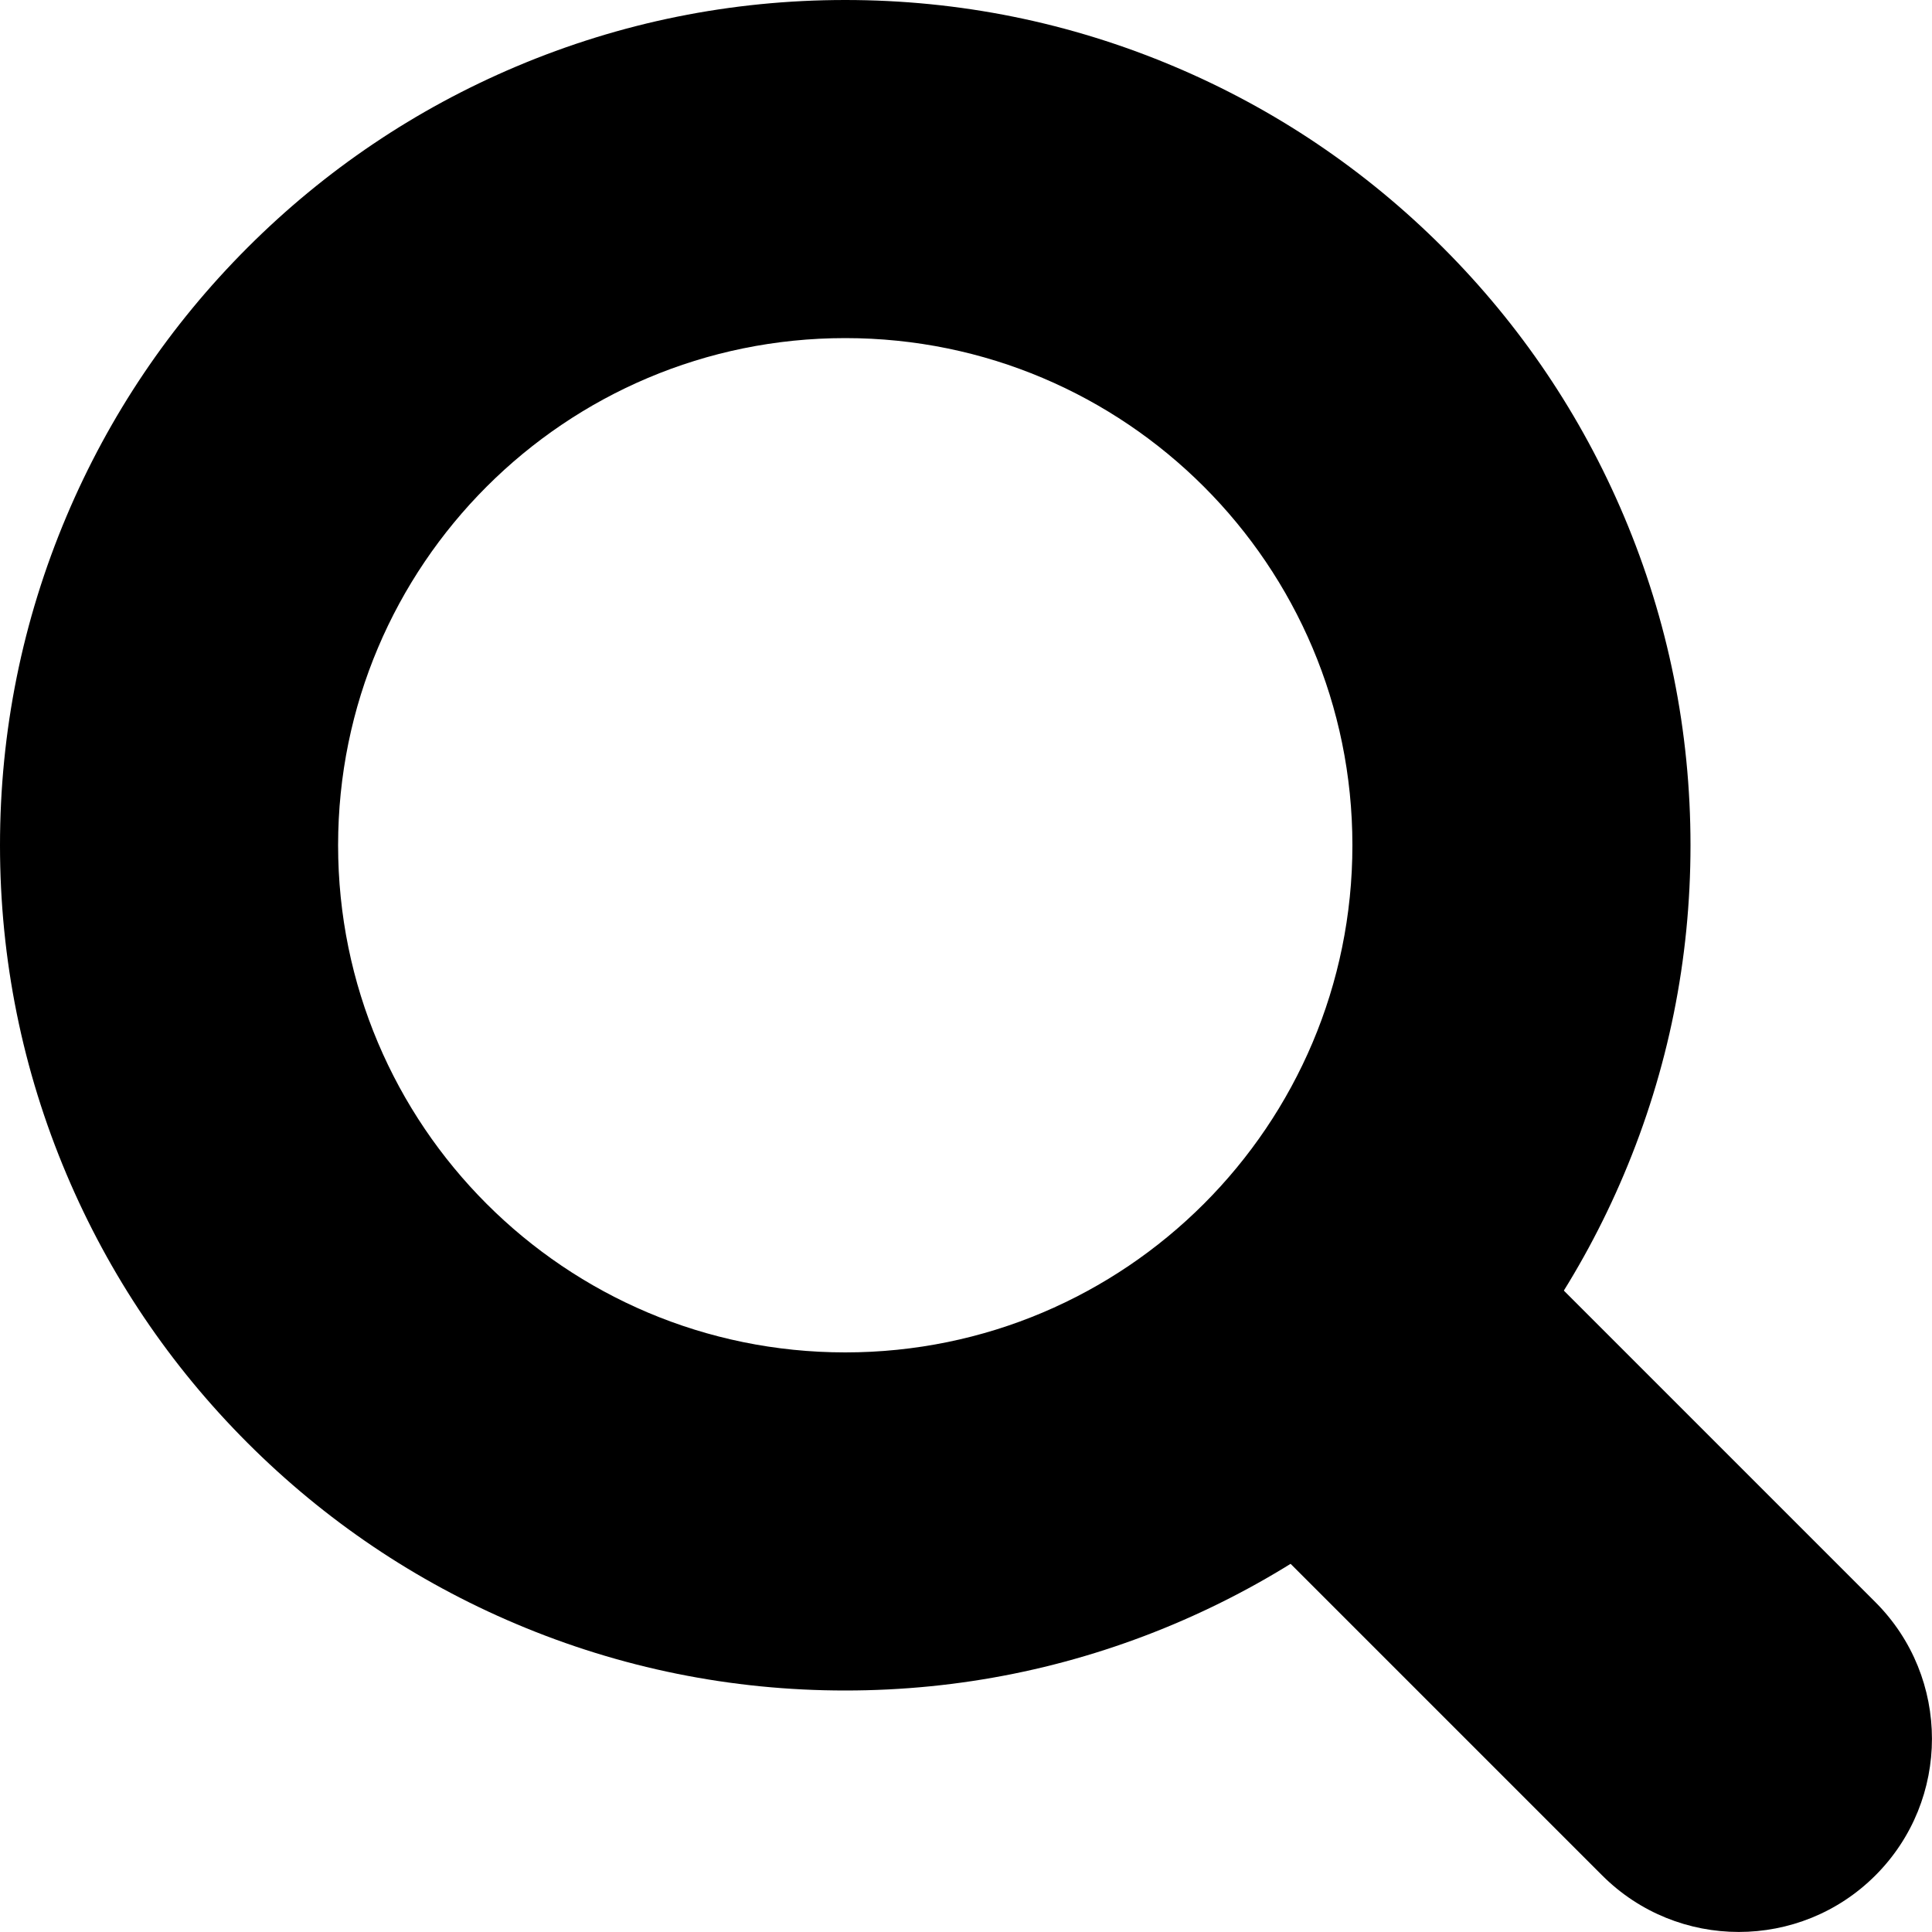
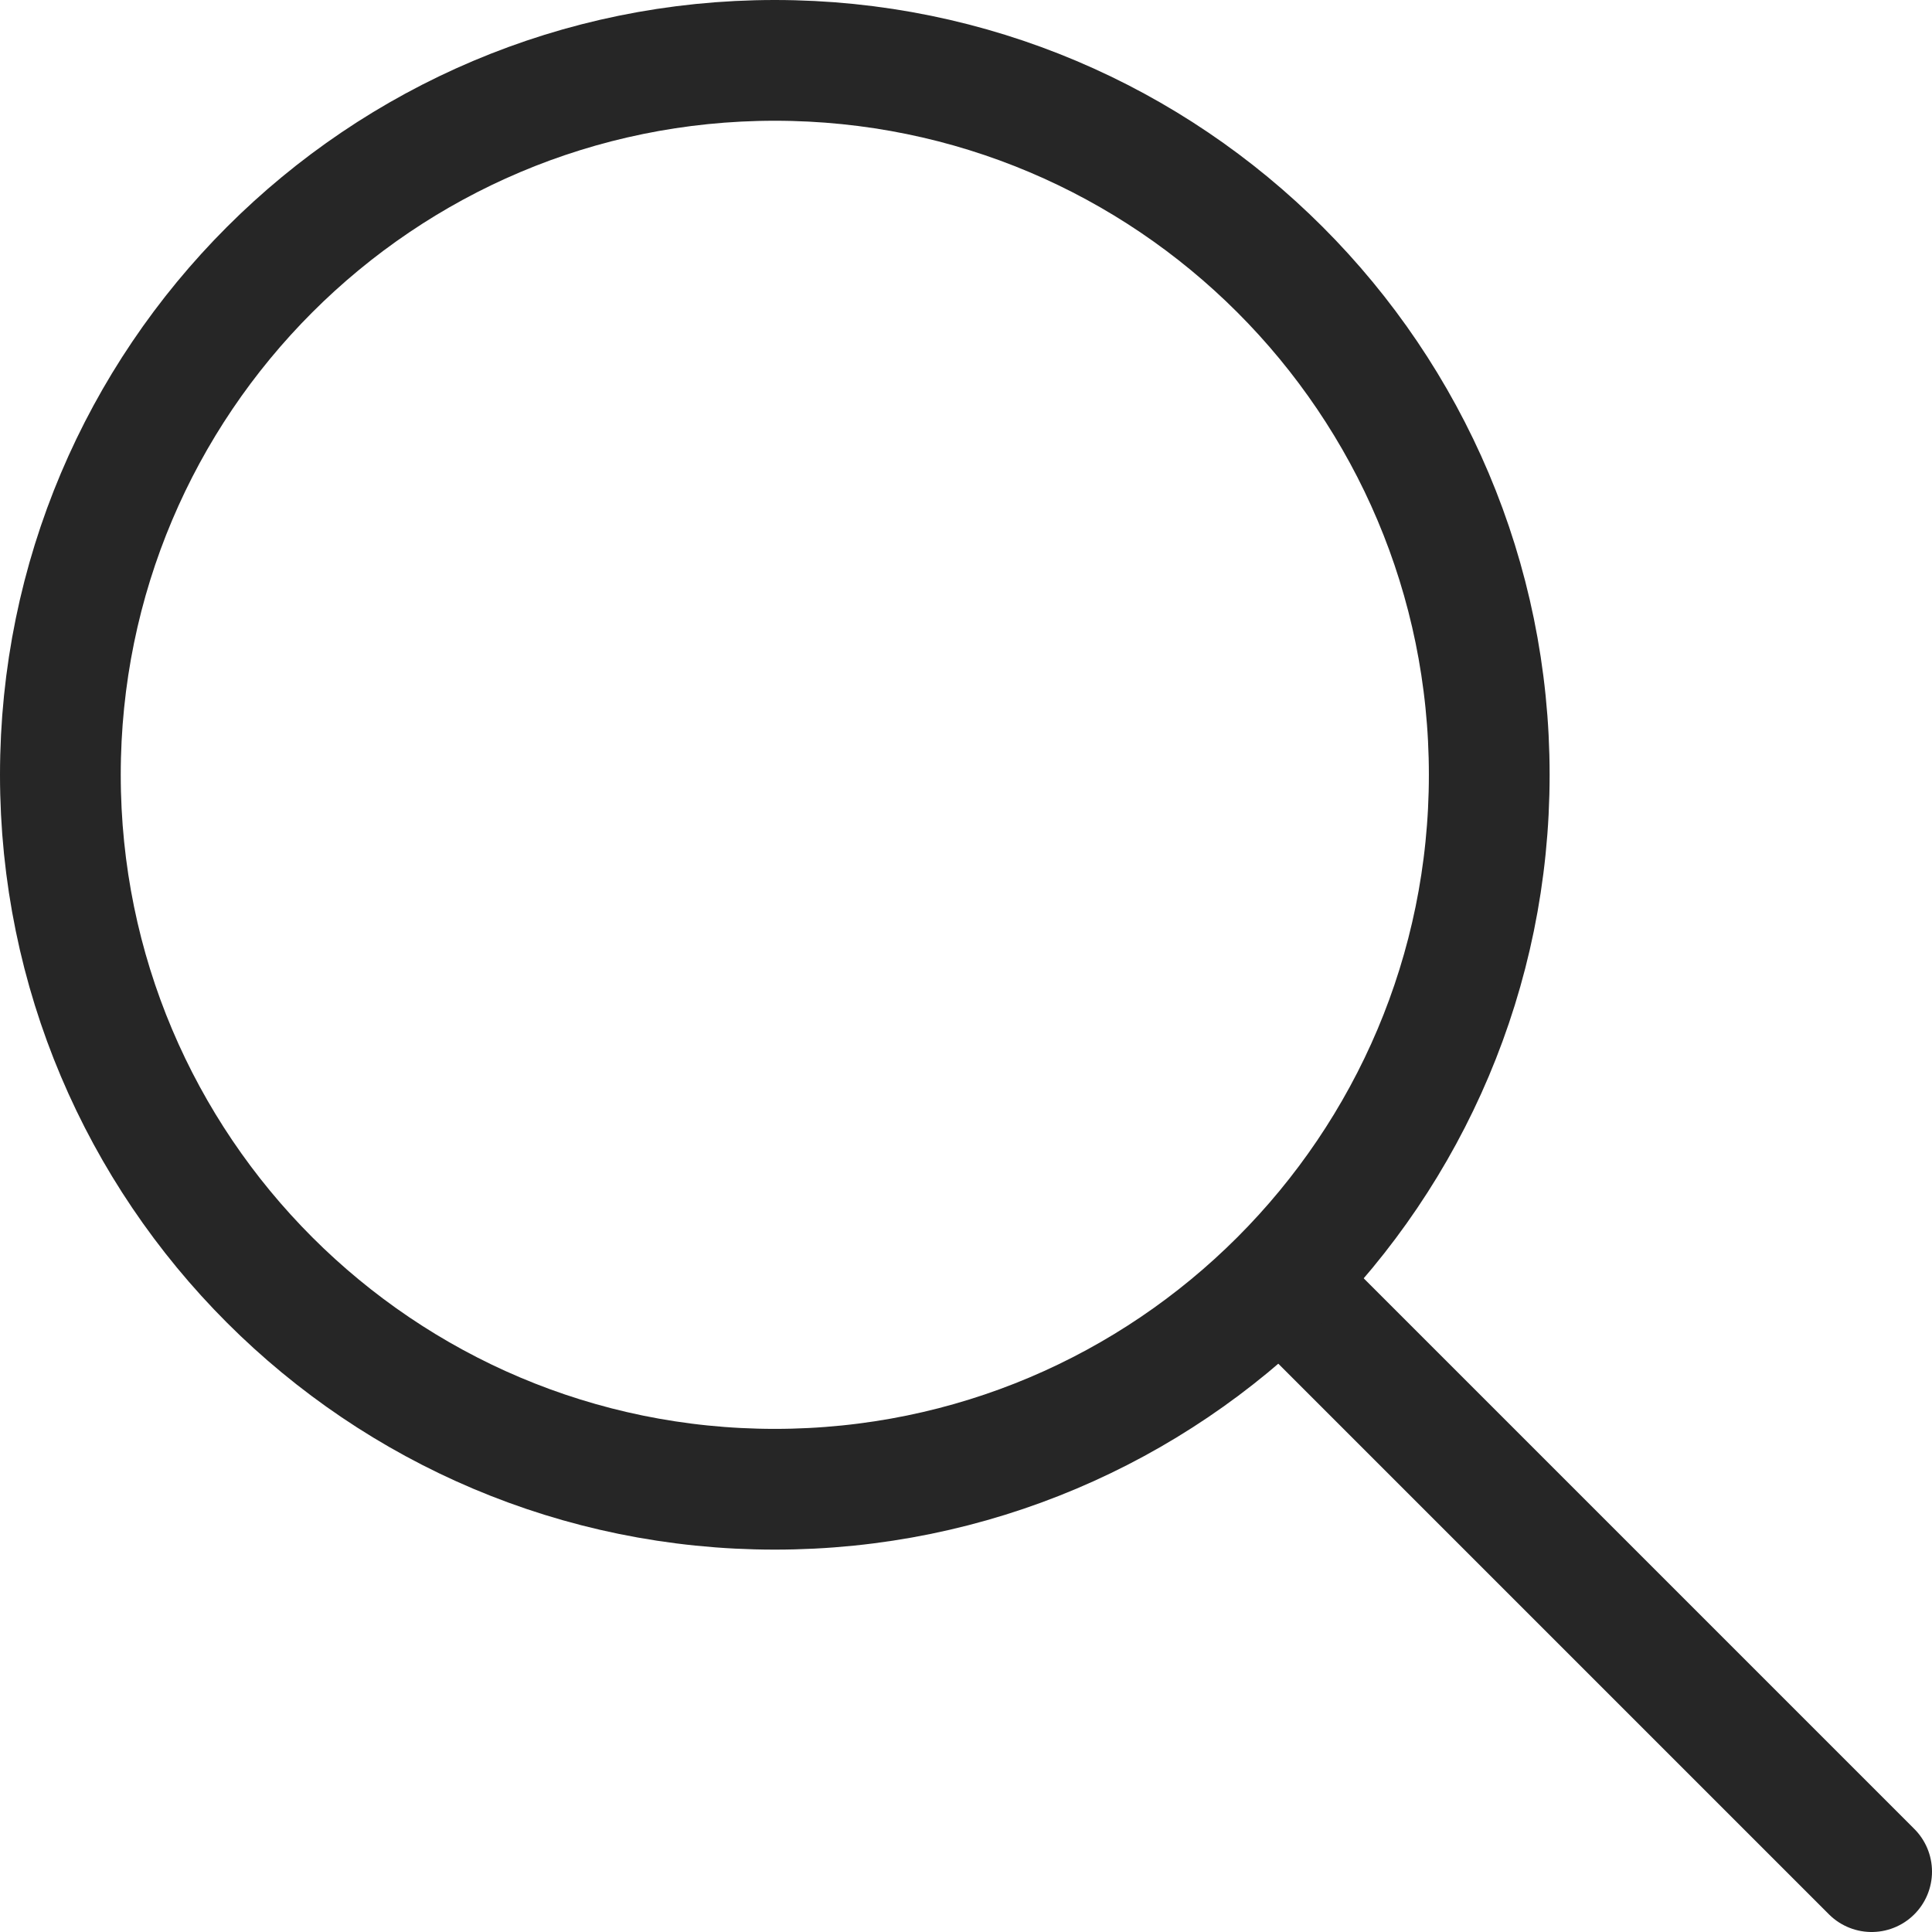
- <svg xmlns="http://www.w3.org/2000/svg" id="Layer_2" data-name="Layer 2" viewBox="0 0 800 800">
-   <g id="Search">
+ <svg xmlns="http://www.w3.org/2000/svg" id="Layer_2" data-name="Layer 2" viewBox="0 0 48 48">
+   <defs>
+     <style>
+       .cls-1 {
+         stroke-linecap: round;
+       }
+ 
+       .cls-1, .cls-2 {
+         fill: none;
+         stroke: #262626;
+         stroke-miterlimit: 10;
+         stroke-width: 3px;
+       }
+     </style>
+   </defs>
+   <g id="Layer_1-2" data-name="Layer 1">
    <g>
-       <path d="m486.86,576.57h259.41c44.15,0,80,35.85,80,80h0c0,44.15-35.85,80-80,80h-259.41v-160h0Z" transform="translate(656.57 -271.96) rotate(45)" />
-       <path d="m672.44,213.72c-17.64-41.69-42.85-79.11-74.95-111.21-32.1-32.1-69.51-57.32-111.21-74.95C443.04,9.27,397.19,0,350,0s-93.04,9.27-136.28,27.56c-41.69,17.64-79.11,42.85-111.21,74.95-32.1,32.1-57.32,69.51-74.95,111.21C9.27,256.96,0,302.81,0,350s9.27,93.04,27.56,136.28c17.64,41.69,42.85,79.11,74.95,111.21,32.1,32.1,69.51,57.32,111.21,74.95,43.24,18.29,89.09,27.56,136.28,27.56s93.04-9.27,136.28-27.56c41.69-17.64,79.11-42.85,111.21-74.95,32.1-32.1,57.32-69.51,74.95-111.21,18.29-43.24,27.56-89.09,27.56-136.28s-9.27-93.04-27.56-136.28Zm-322.44,346.28c-115.98,0-210-94.02-210-210s94.02-210,210-210,210,94.02,210,210-94.02,210-210,210Z" />
+       <line class="cls-1" x1="32.5" y1="32.5" x2="46.5" y2="46.5" />
+       <circle class="cls-2" cx="19.25" cy="19.25" r="17.75" />
    </g>
  </g>
</svg>
